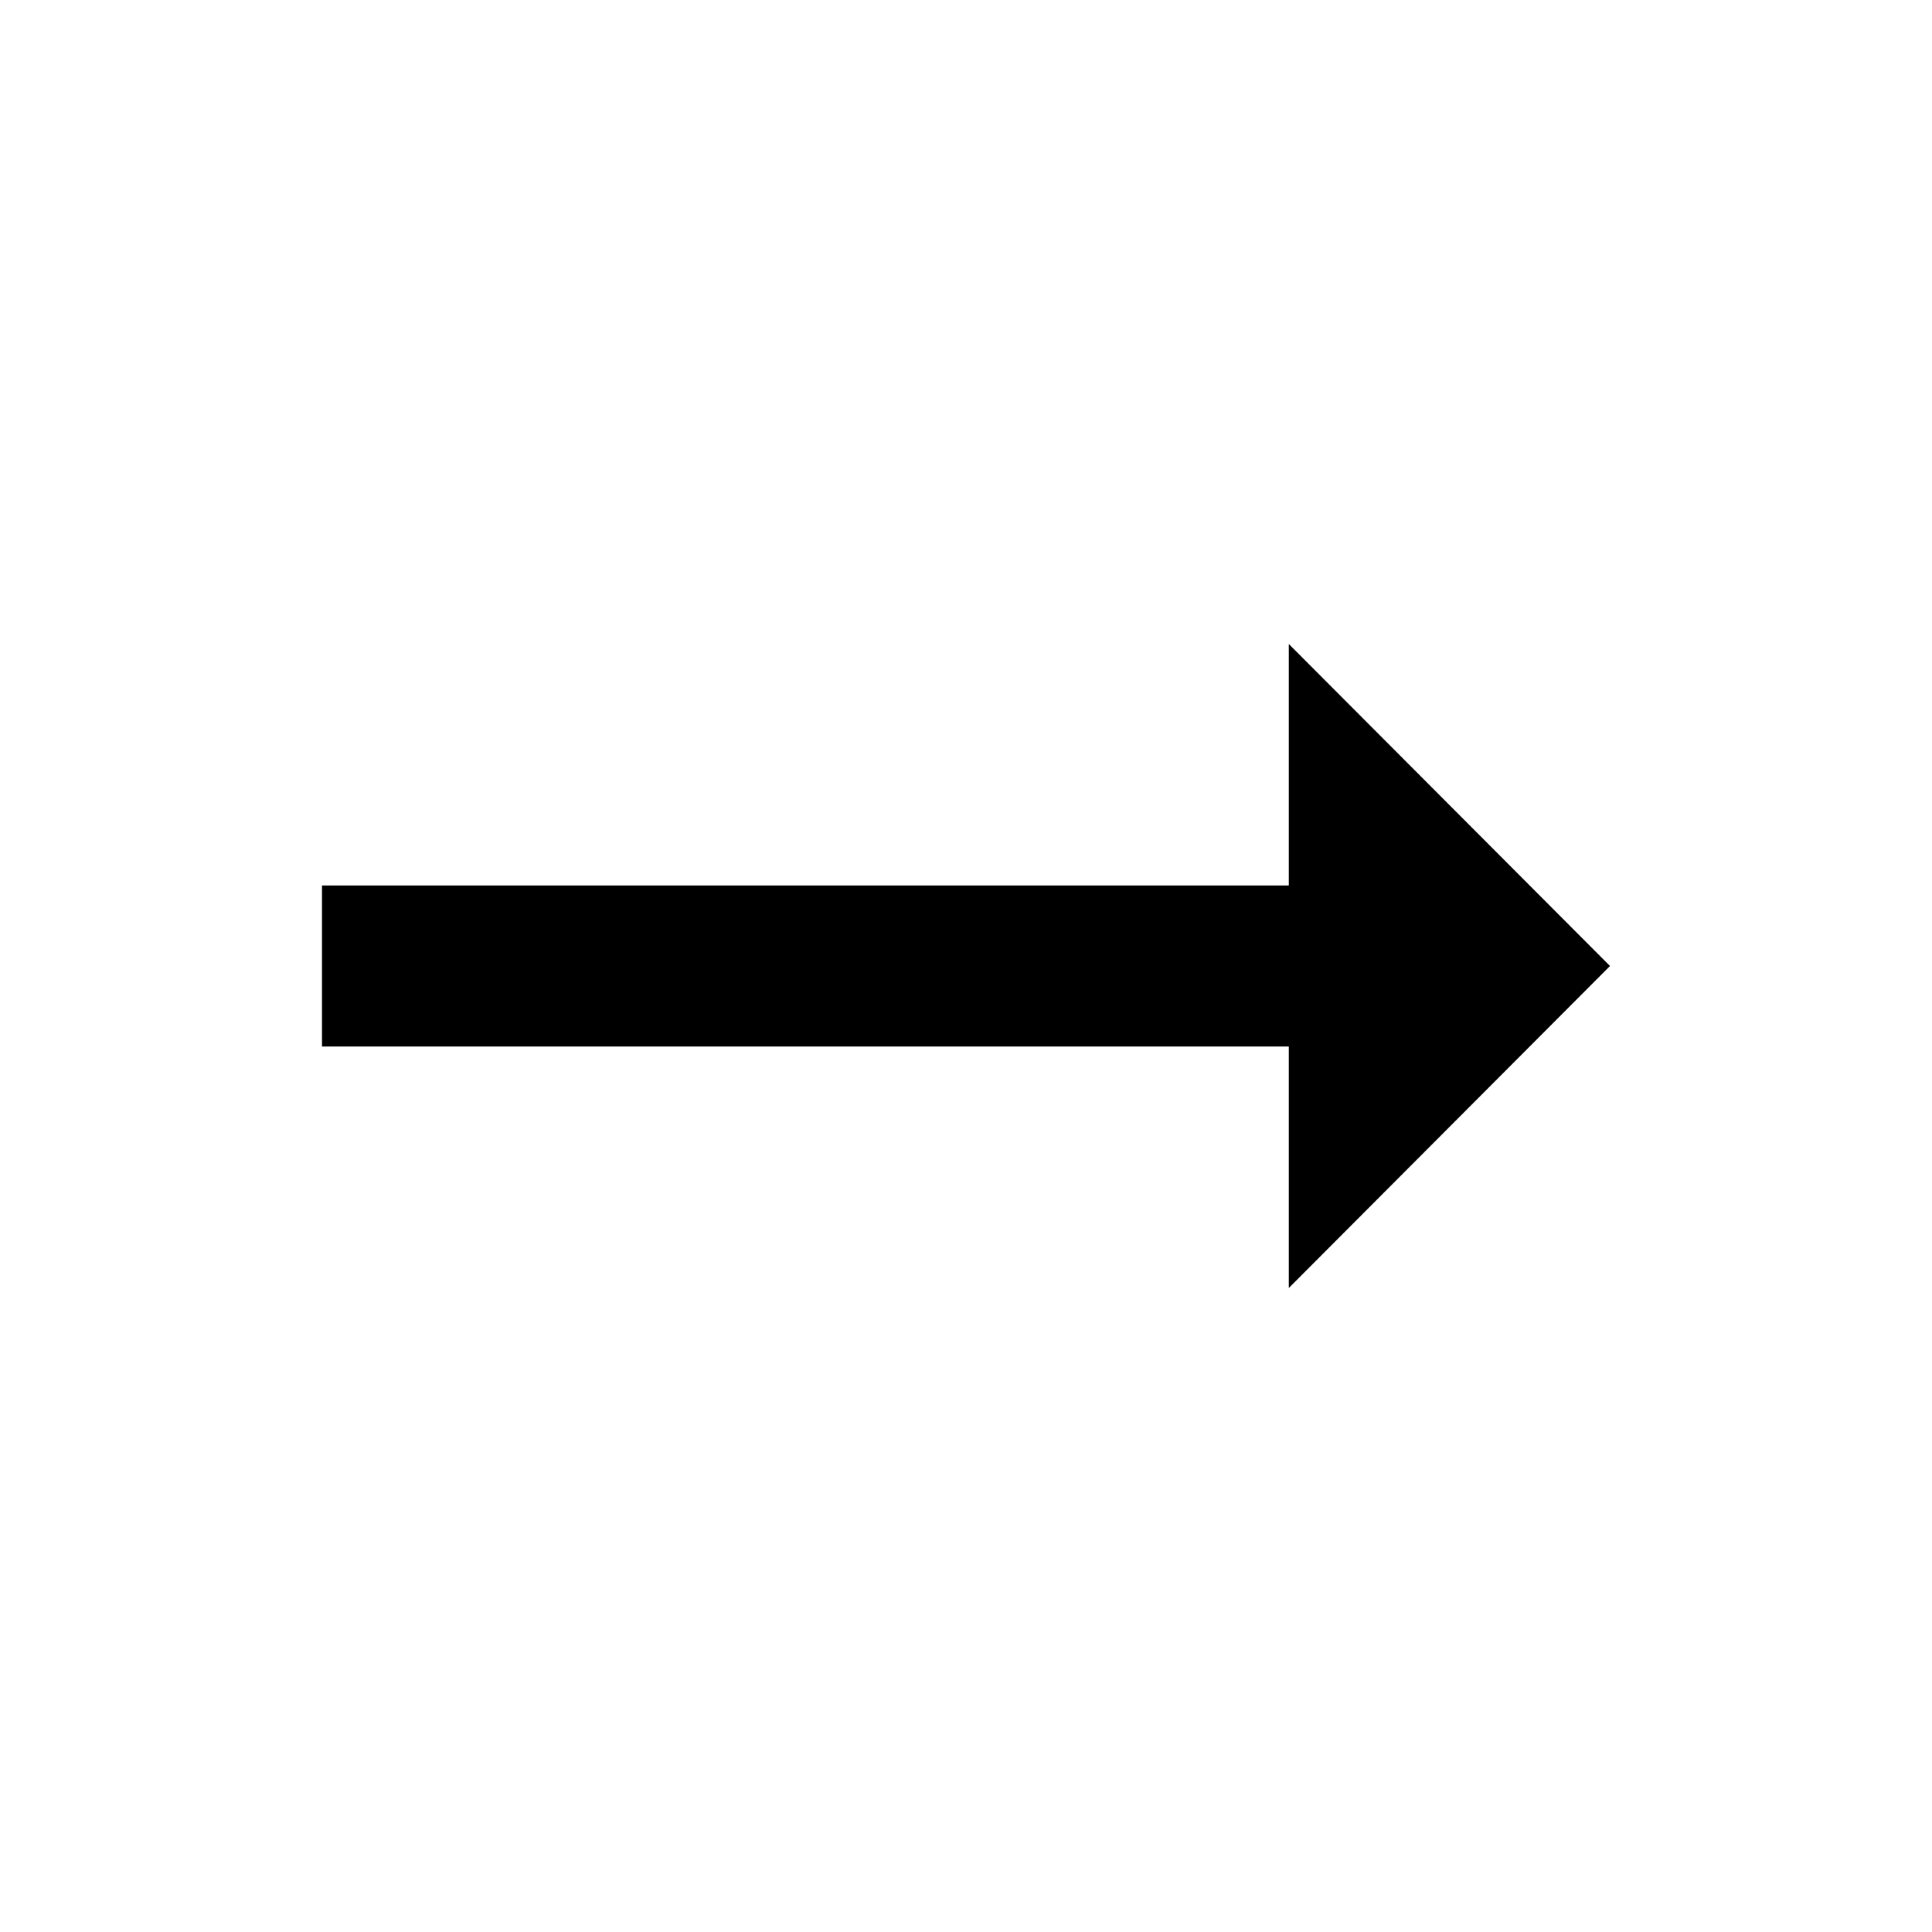
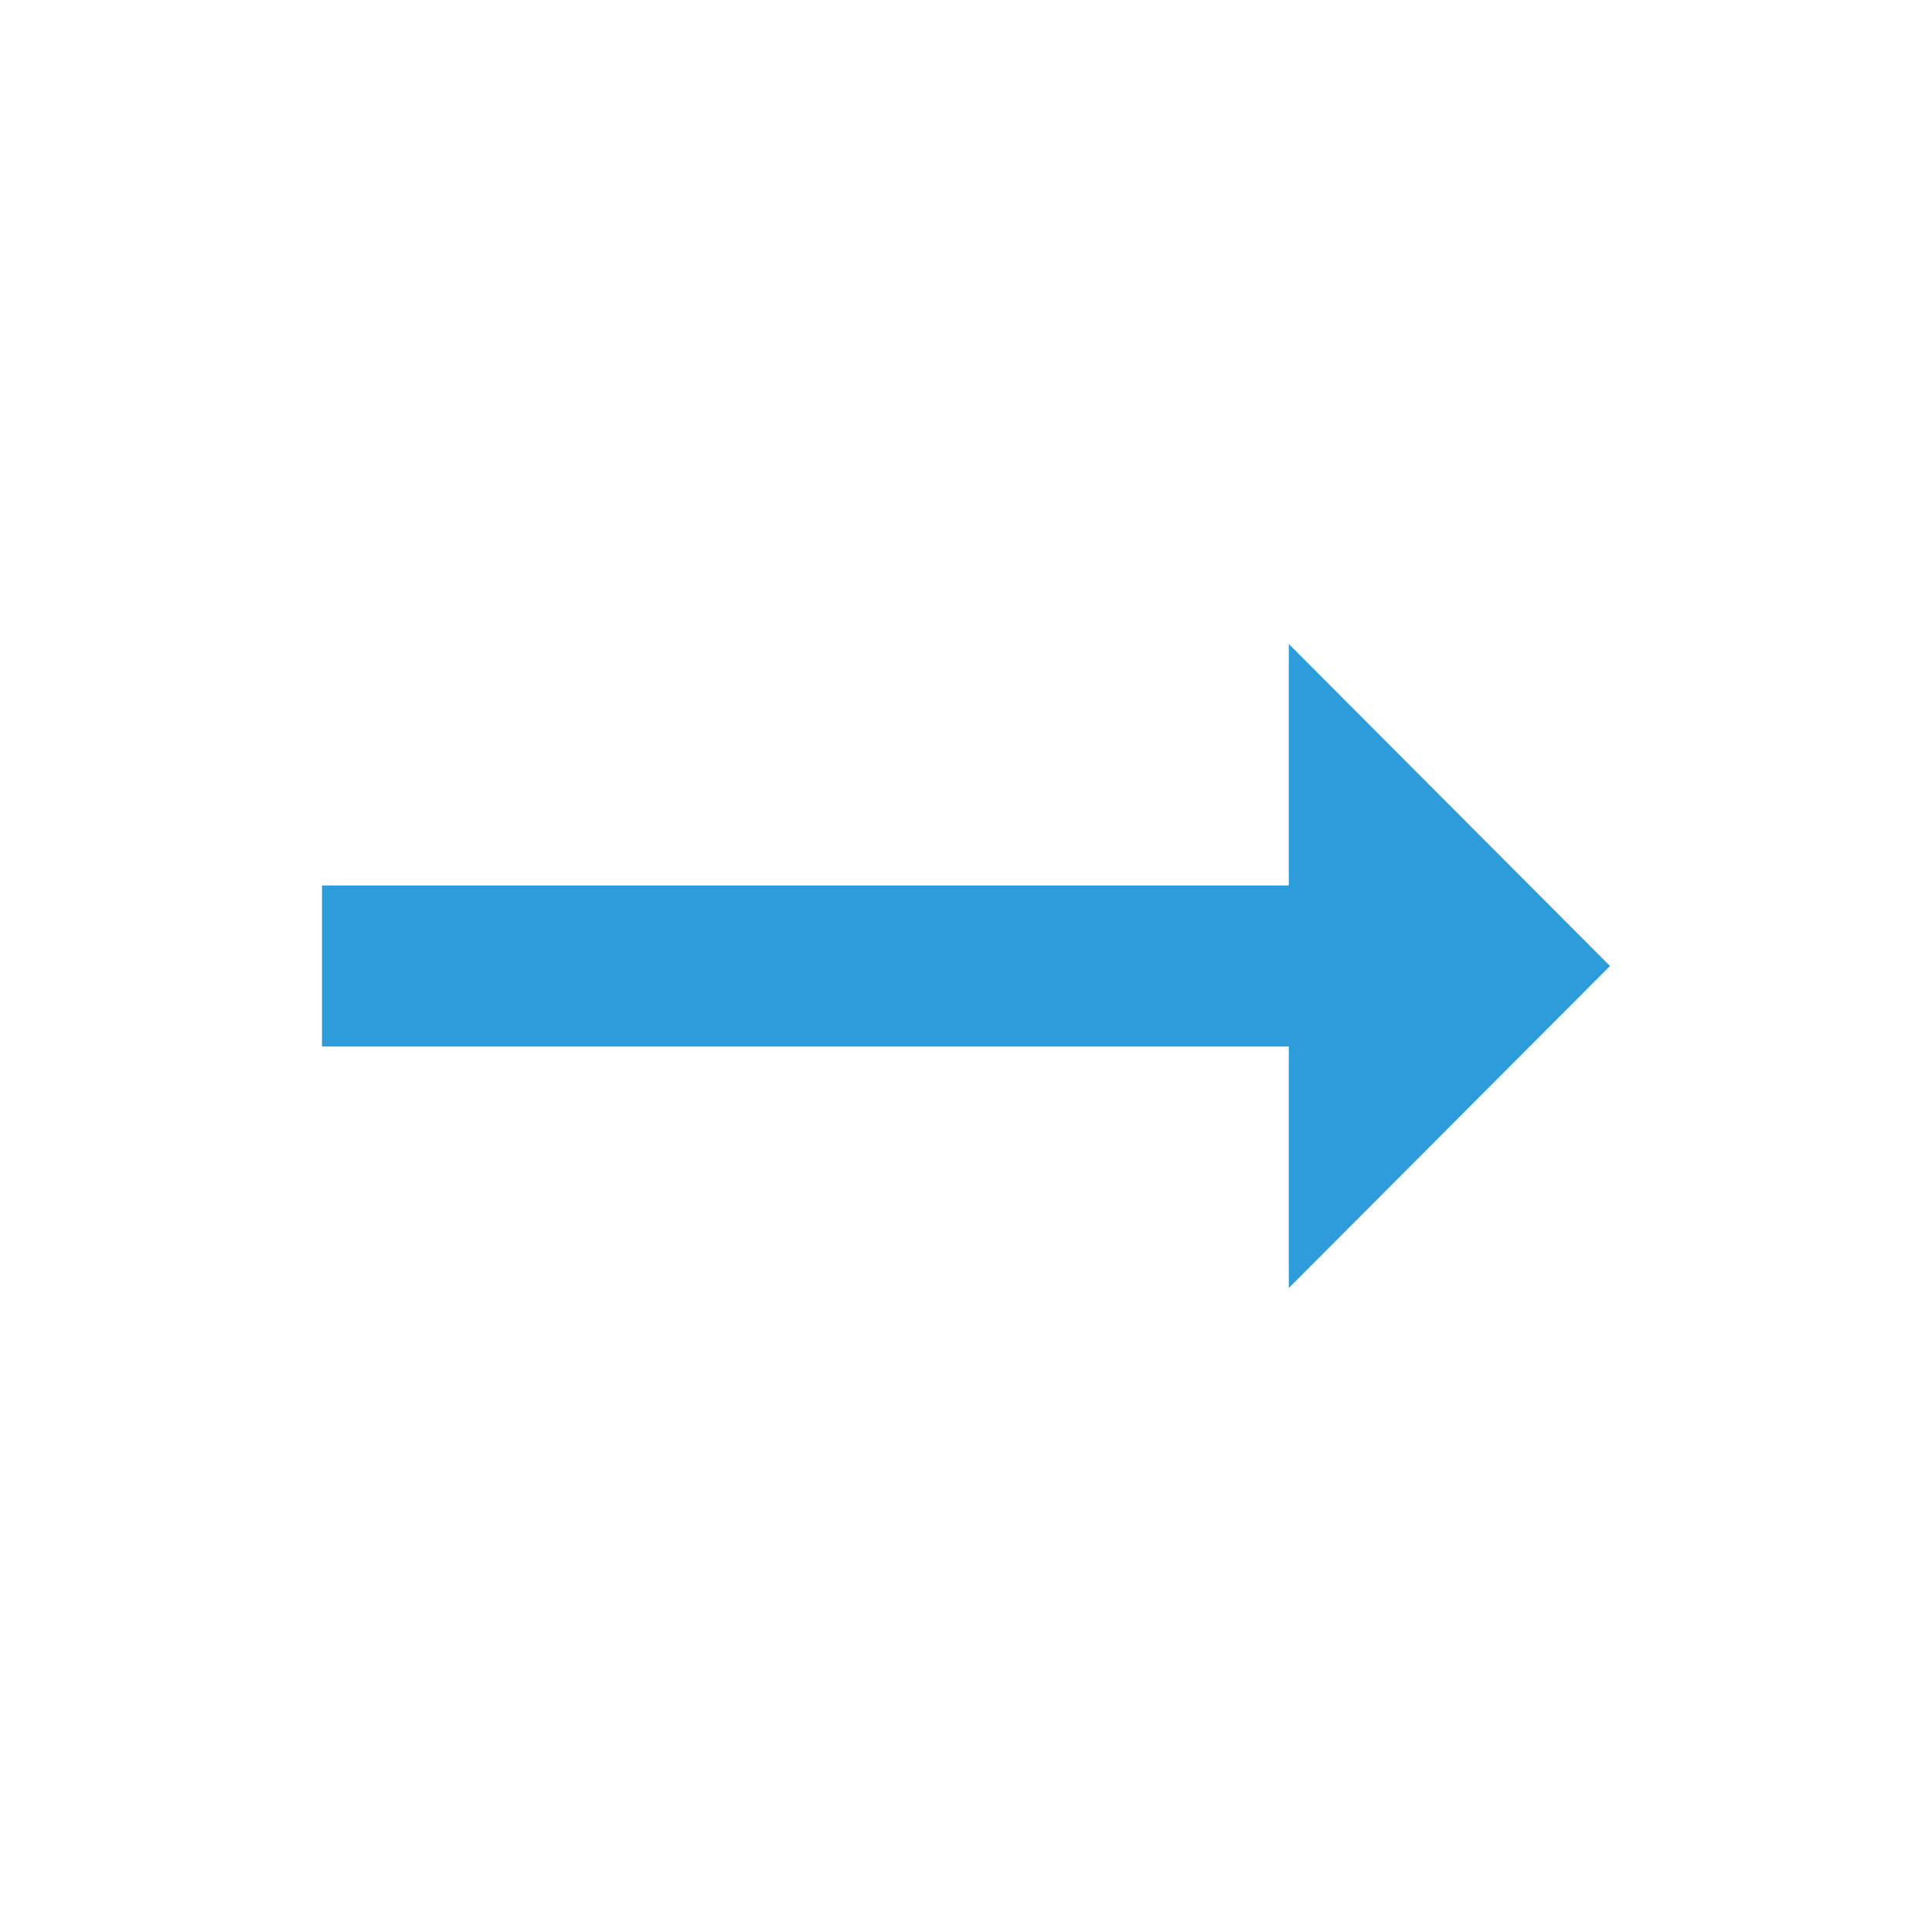
- <svg xmlns="http://www.w3.org/2000/svg" height="24px" viewBox="0 0 24 24" width="24px" fill="#000000">
+ <svg xmlns="http://www.w3.org/2000/svg" height="24px" viewBox="0 0 24 24" width="24px" fill="#2D9CDB">
  <path d="M0 0h24v24H0z" fill="none" />
  <path d="M16.01 11H4v2h12.01v3L20 12l-3.99-4z" />
</svg>
